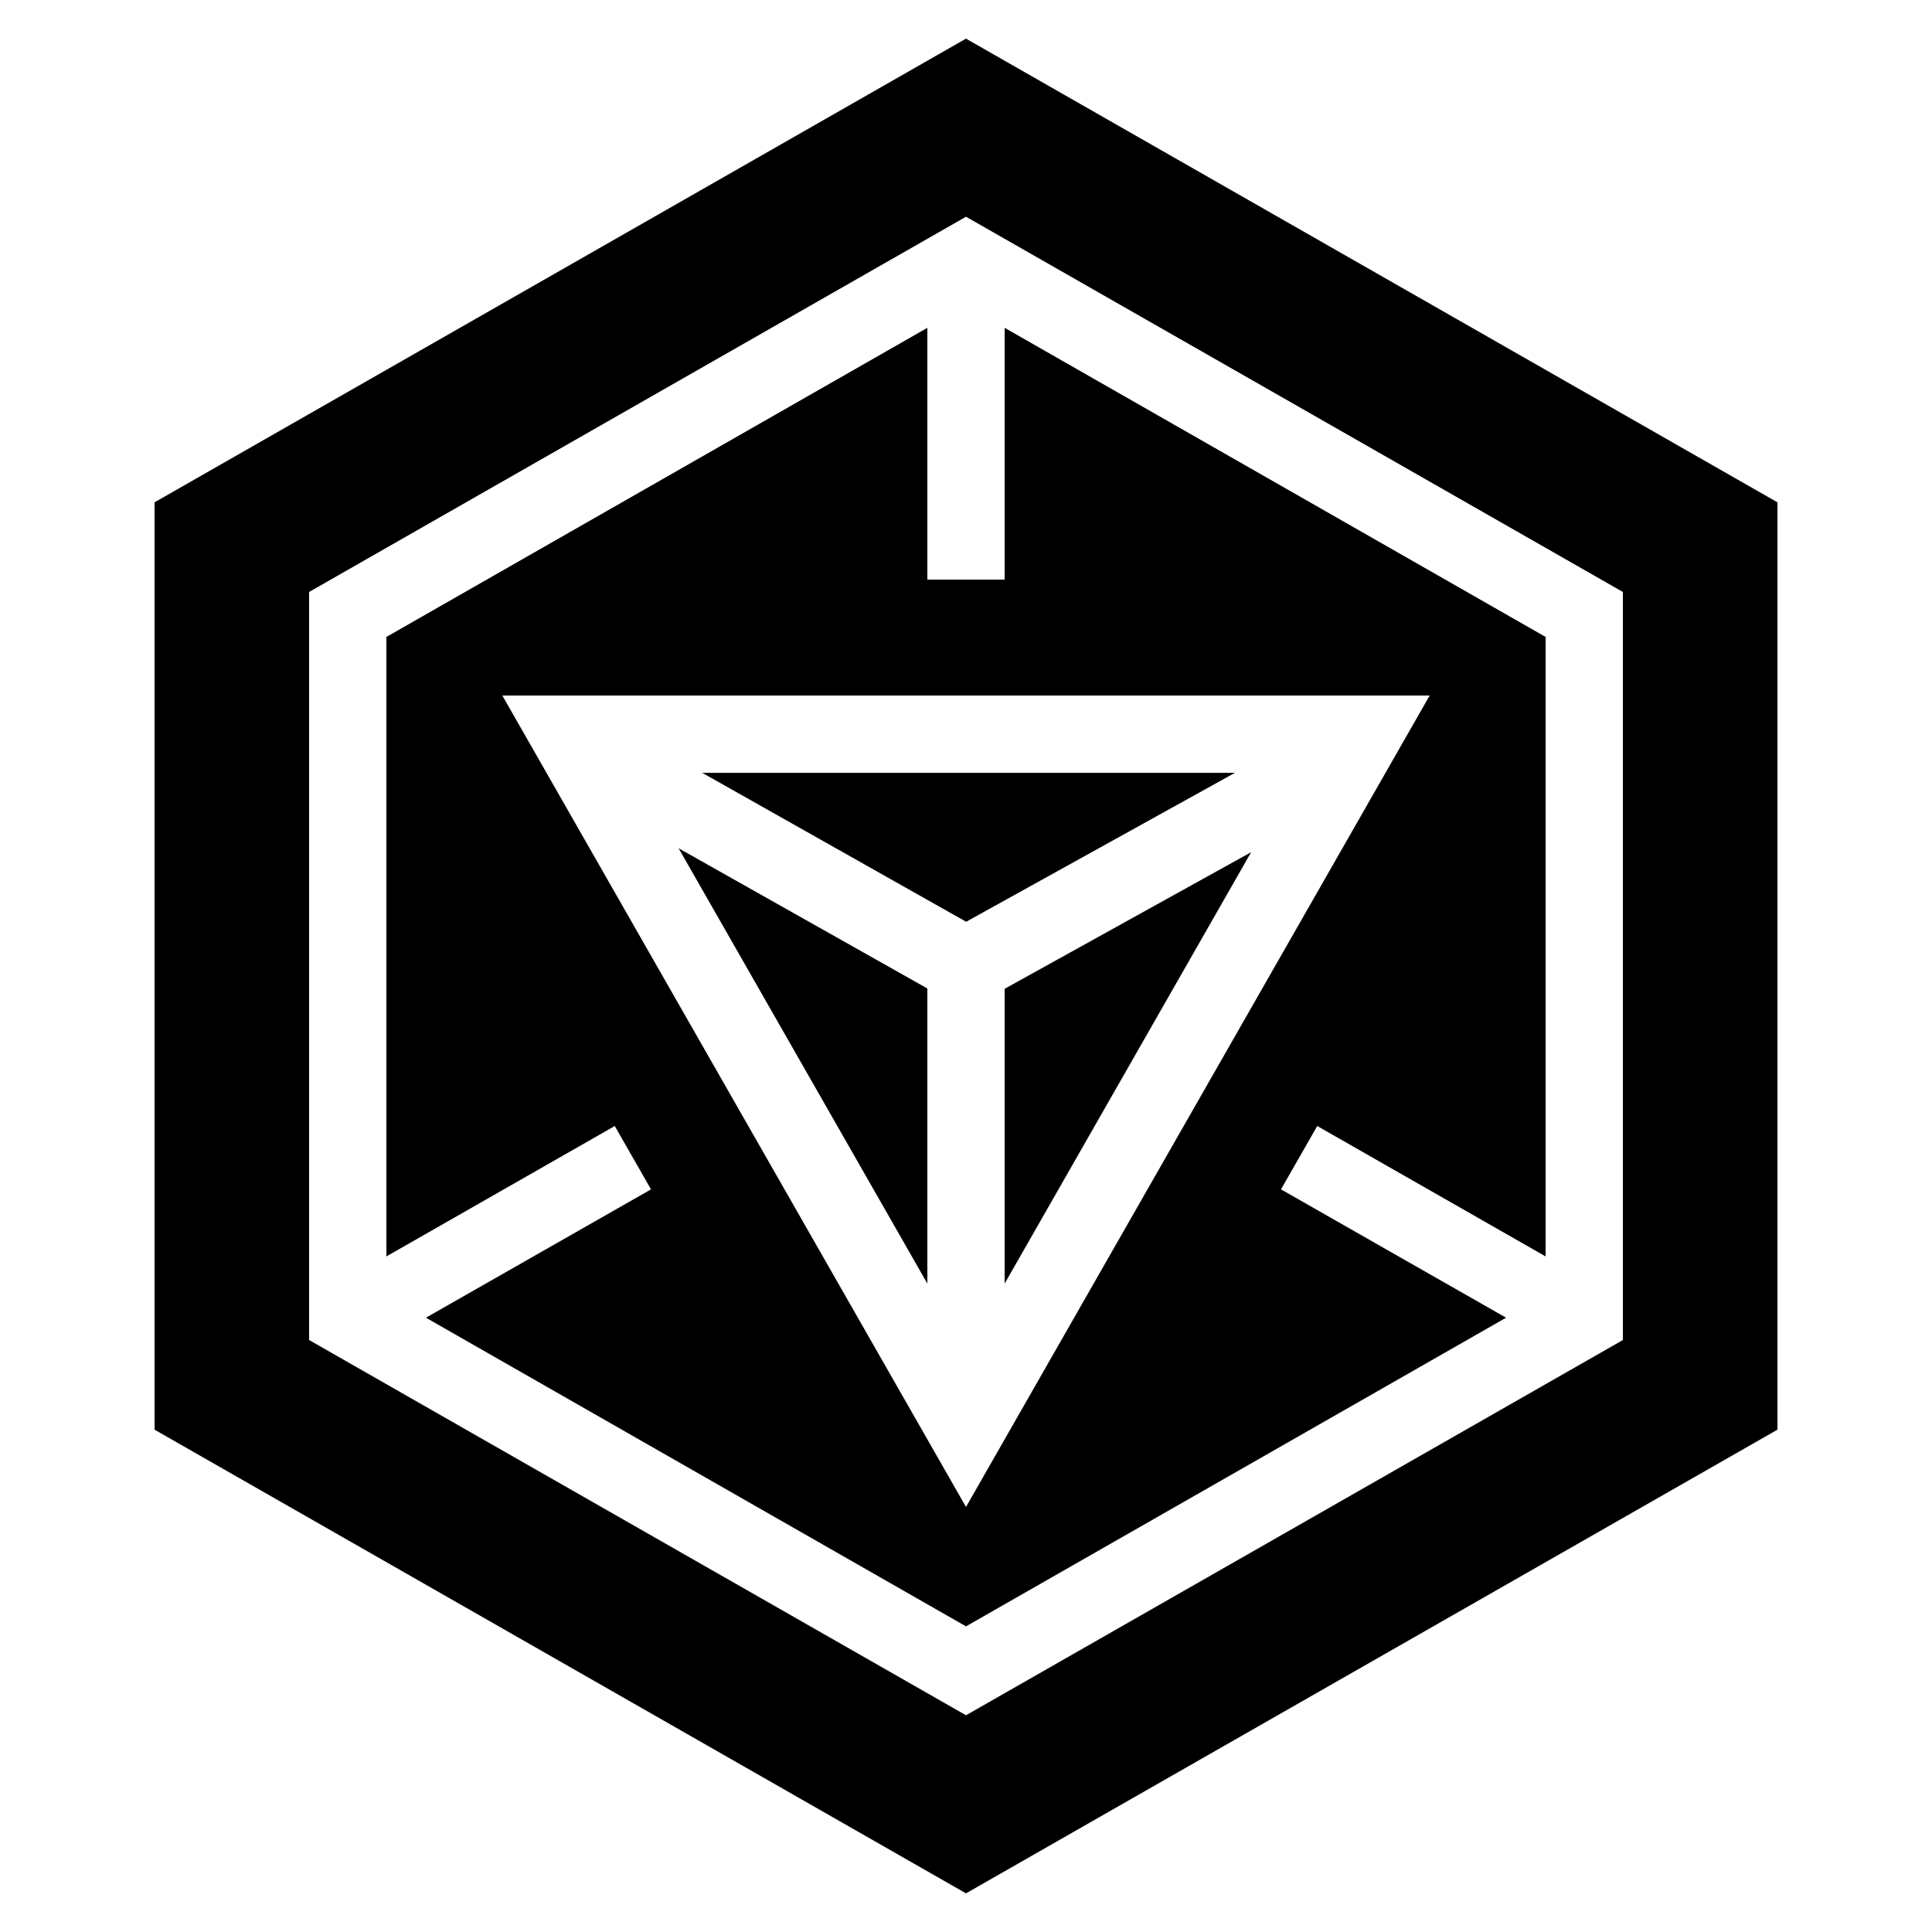
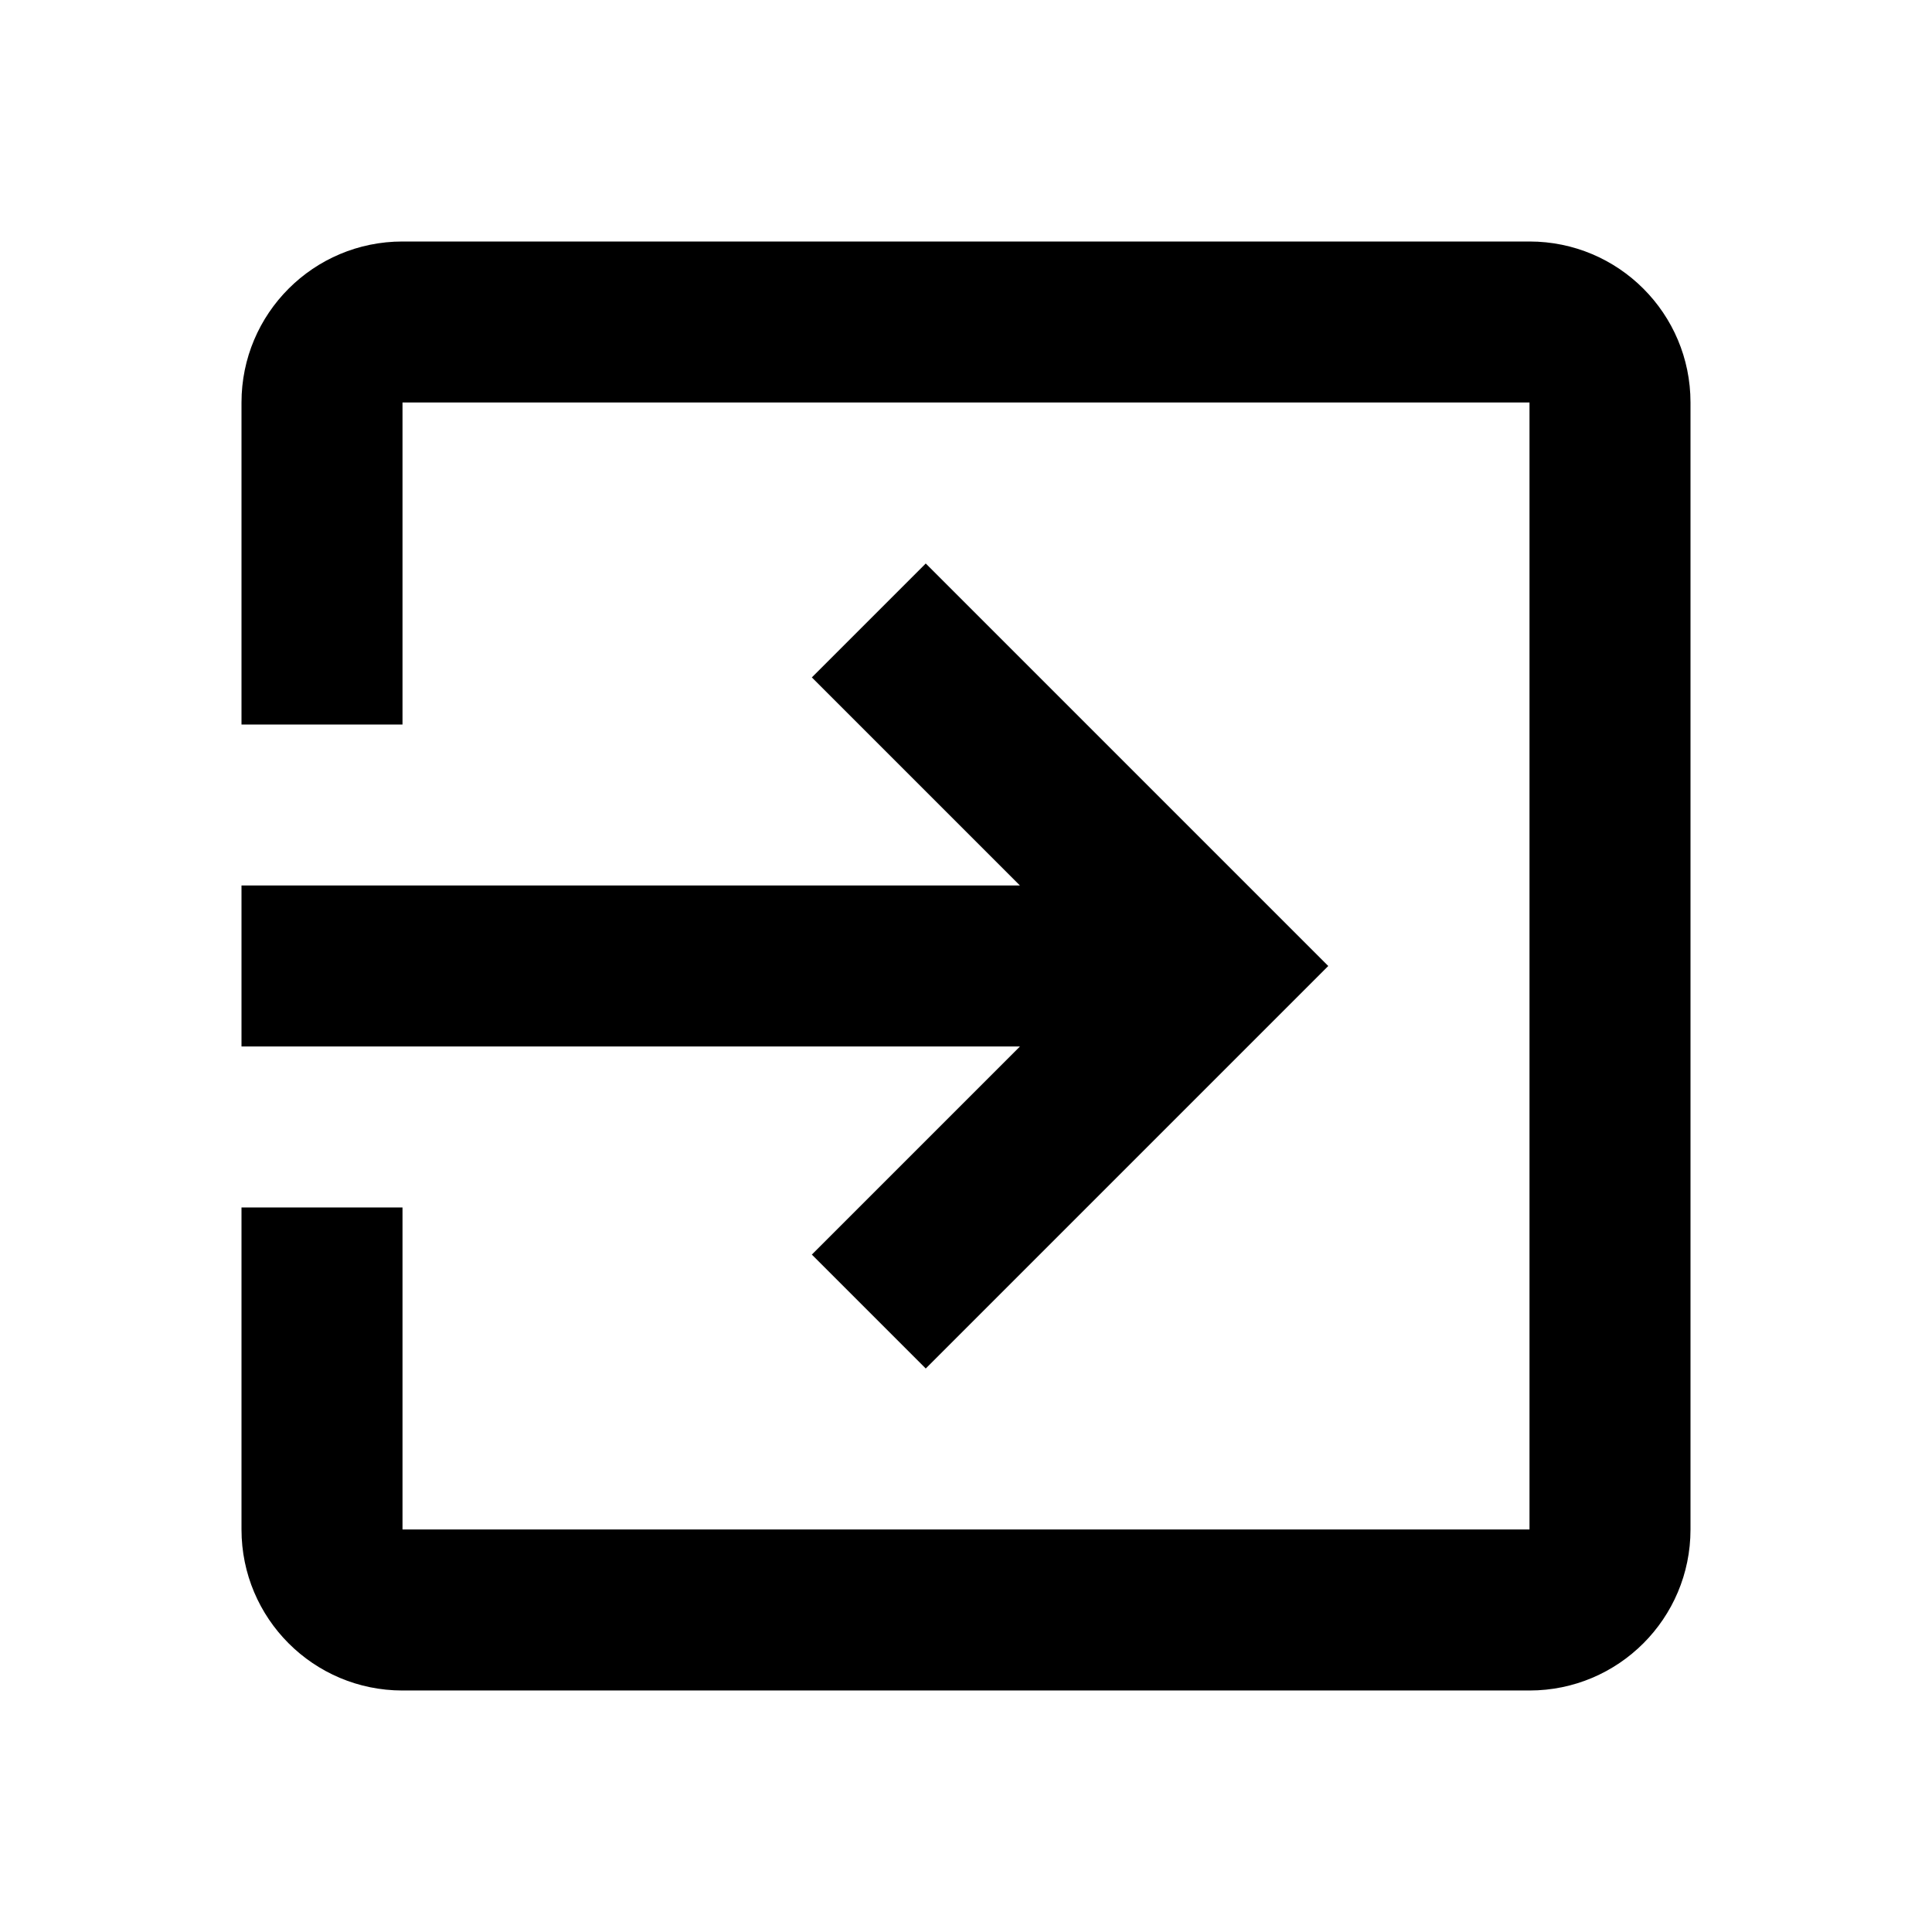
- <svg xmlns="http://www.w3.org/2000/svg" width="50px" height="50px" viewBox="0 0 50 50" version="1.1">
-   <g id="surface222671">
-     <path d="M 25 1 L 4 13 L 4 37 L 25 49 L 46 37 L 46 13 Z M 25 5.609 L 42 15.32 L 42 34.68 L 25 44.391 L 8 34.68 L 8 15.32 Z M 24 8.484 L 10 16.484 L 10 32.516 L 15.91 29.141 L 16.848 30.781 L 11.023 34.102 L 25 42.09 L 38.977 34.102 L 33.152 30.781 L 34.09 29.141 L 40 32.516 L 40 16.484 L 26 8.484 L 26 15 L 24 15 Z M 13 18 L 37 18 L 25 39 Z M 18.172 20 L 25.004 23.855 L 31.961 20 Z M 17.562 21.953 L 24 33.219 L 24 25.582 Z M 32.379 22.055 L 26 25.59 L 26 33.219 Z M 32.379 22.055 " />
-   </g>
+ <svg xmlns="http://www.w3.org/2000/svg" t="1566453564352" class="icon" viewBox="0 0 1024 1024" version="1.1" p-id="4296" width="200" height="200">
+   <path d="M430.293 664.96L490.667 725.333l213.333-213.333-213.333-213.333-60.373 60.373L540.587 469.333H128v85.333h412.587l-110.293 110.293zM810.667 128H213.333c-47.147 0-85.333 38.187-85.333 85.333v170.667h85.333v-170.667h597.333v597.333H213.333v-170.667H128v170.667c0 47.147 38.187 85.333 85.333 85.333h597.333c47.147 0 85.333-38.187 85.333-85.333V213.333c0-47.147-38.187-85.333-85.333-85.333z" fill="" p-id="4297" />
</svg>
